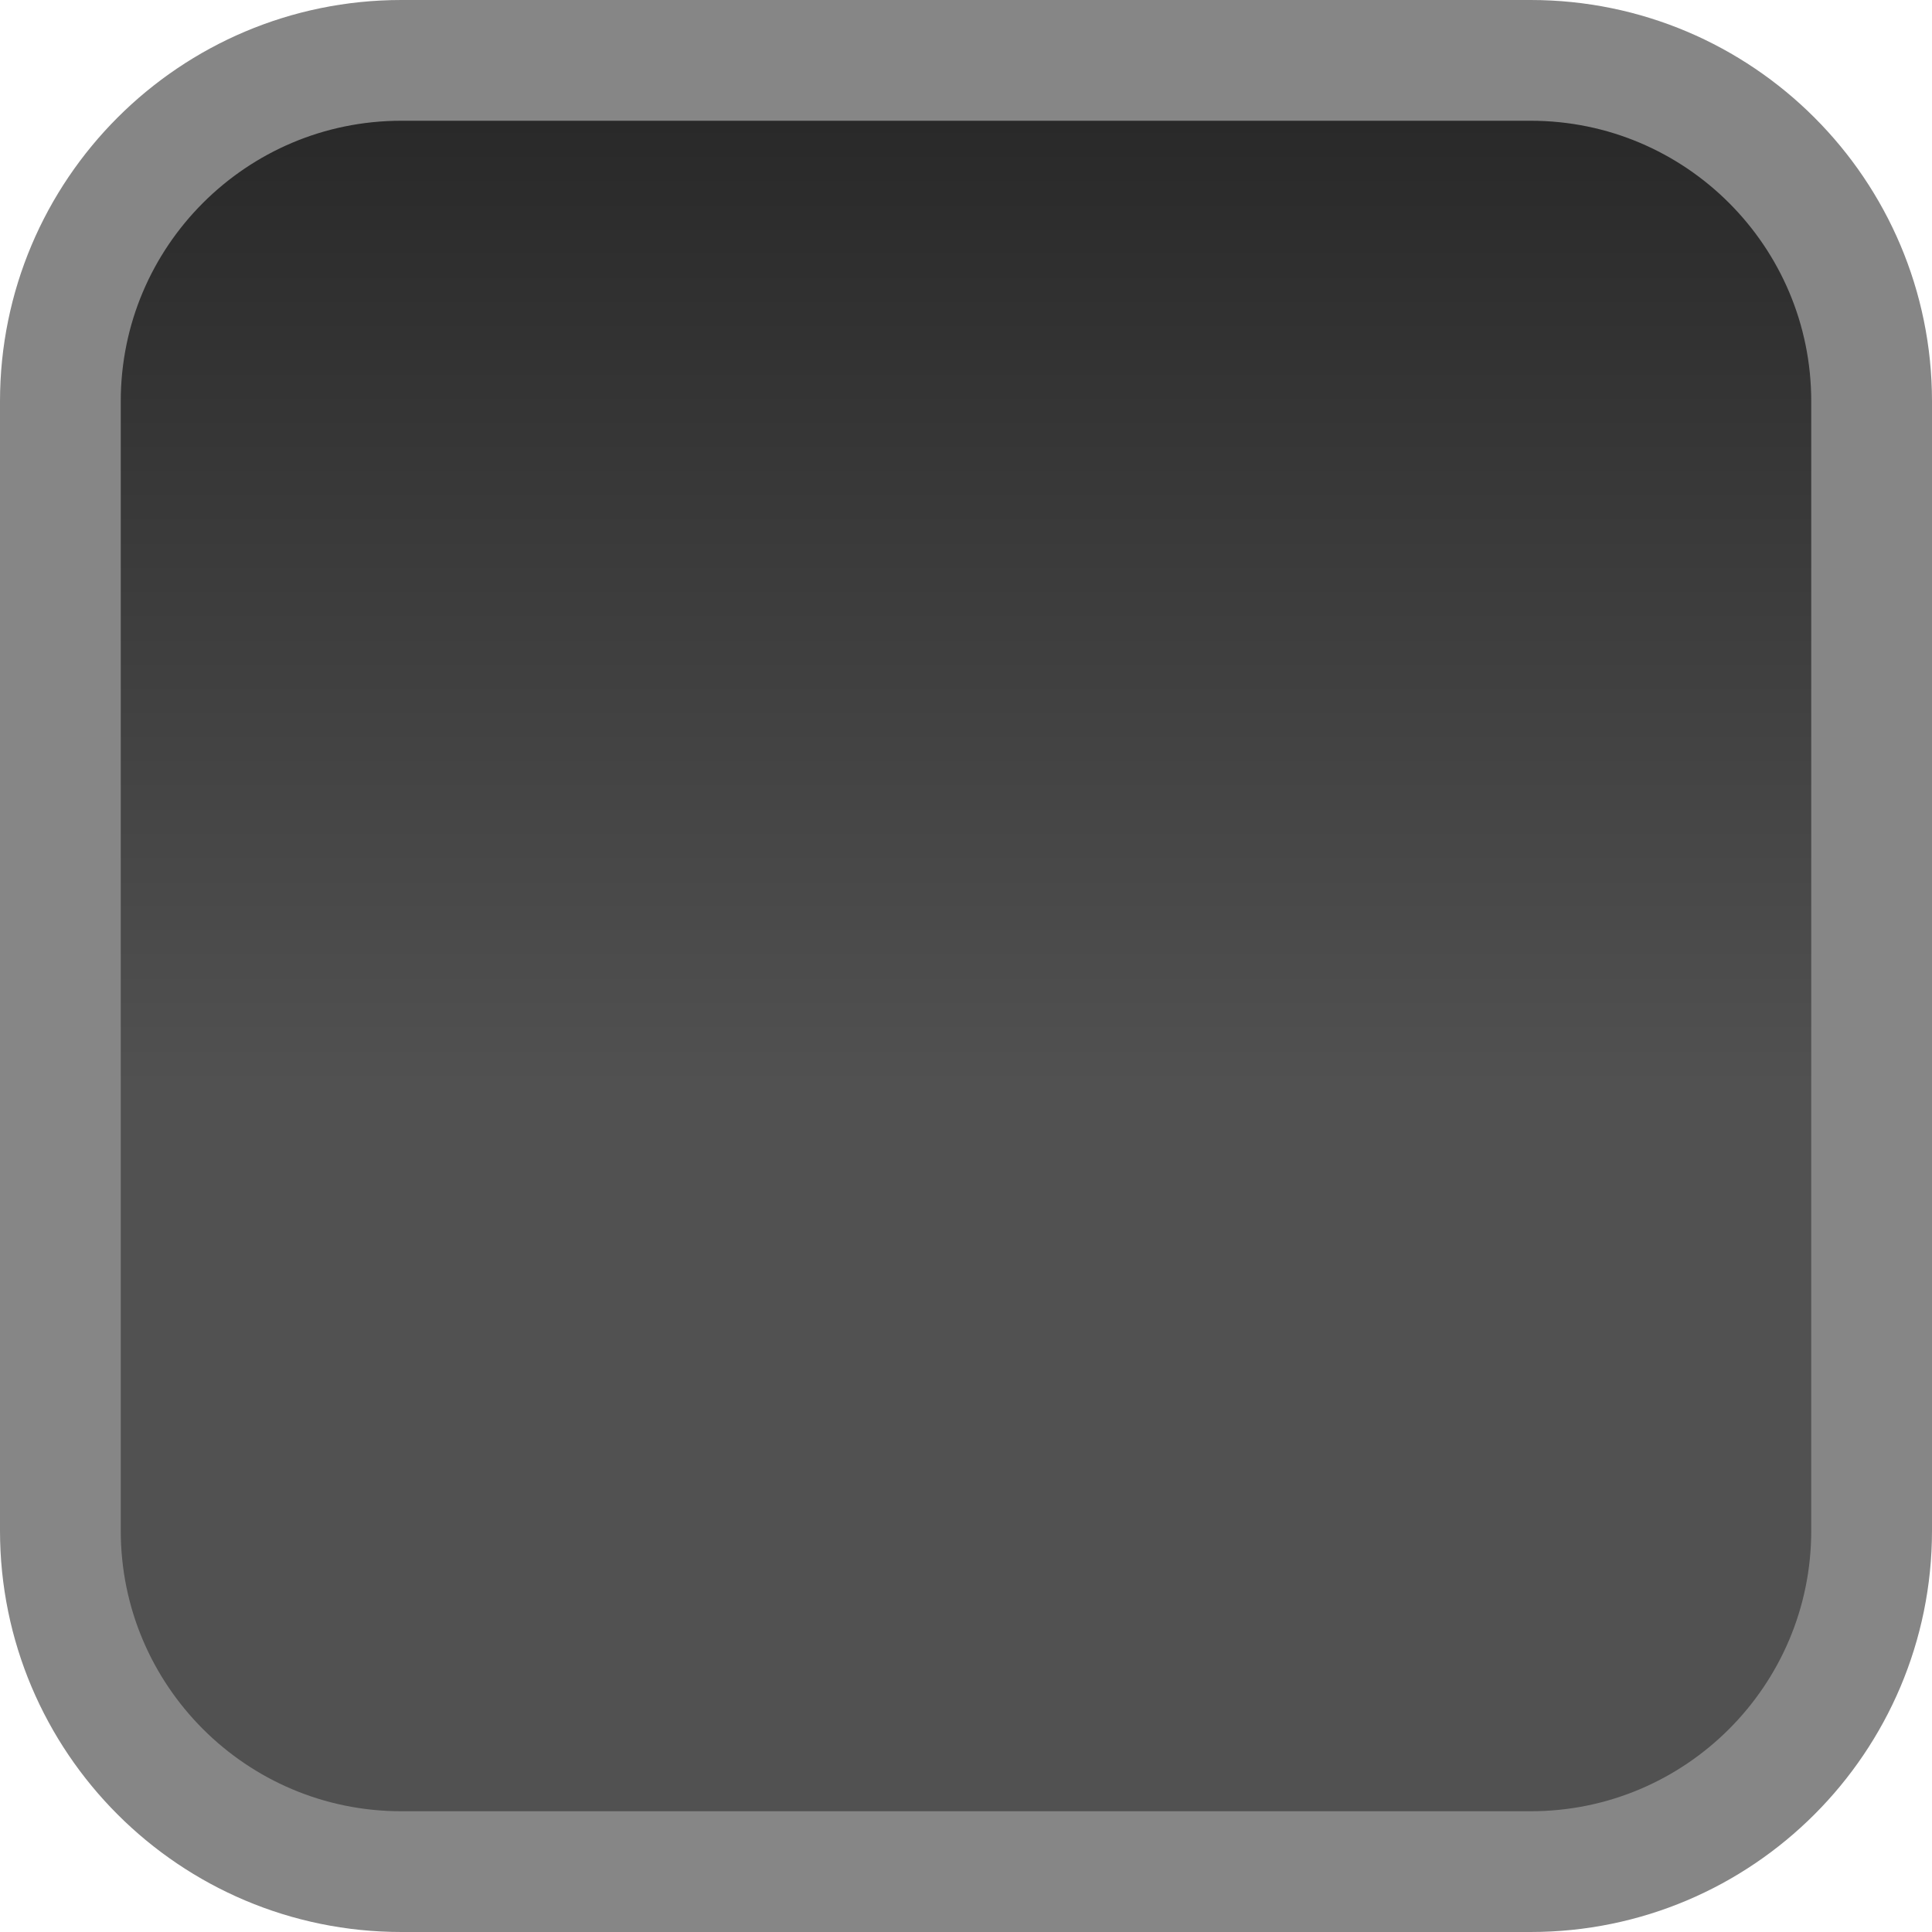
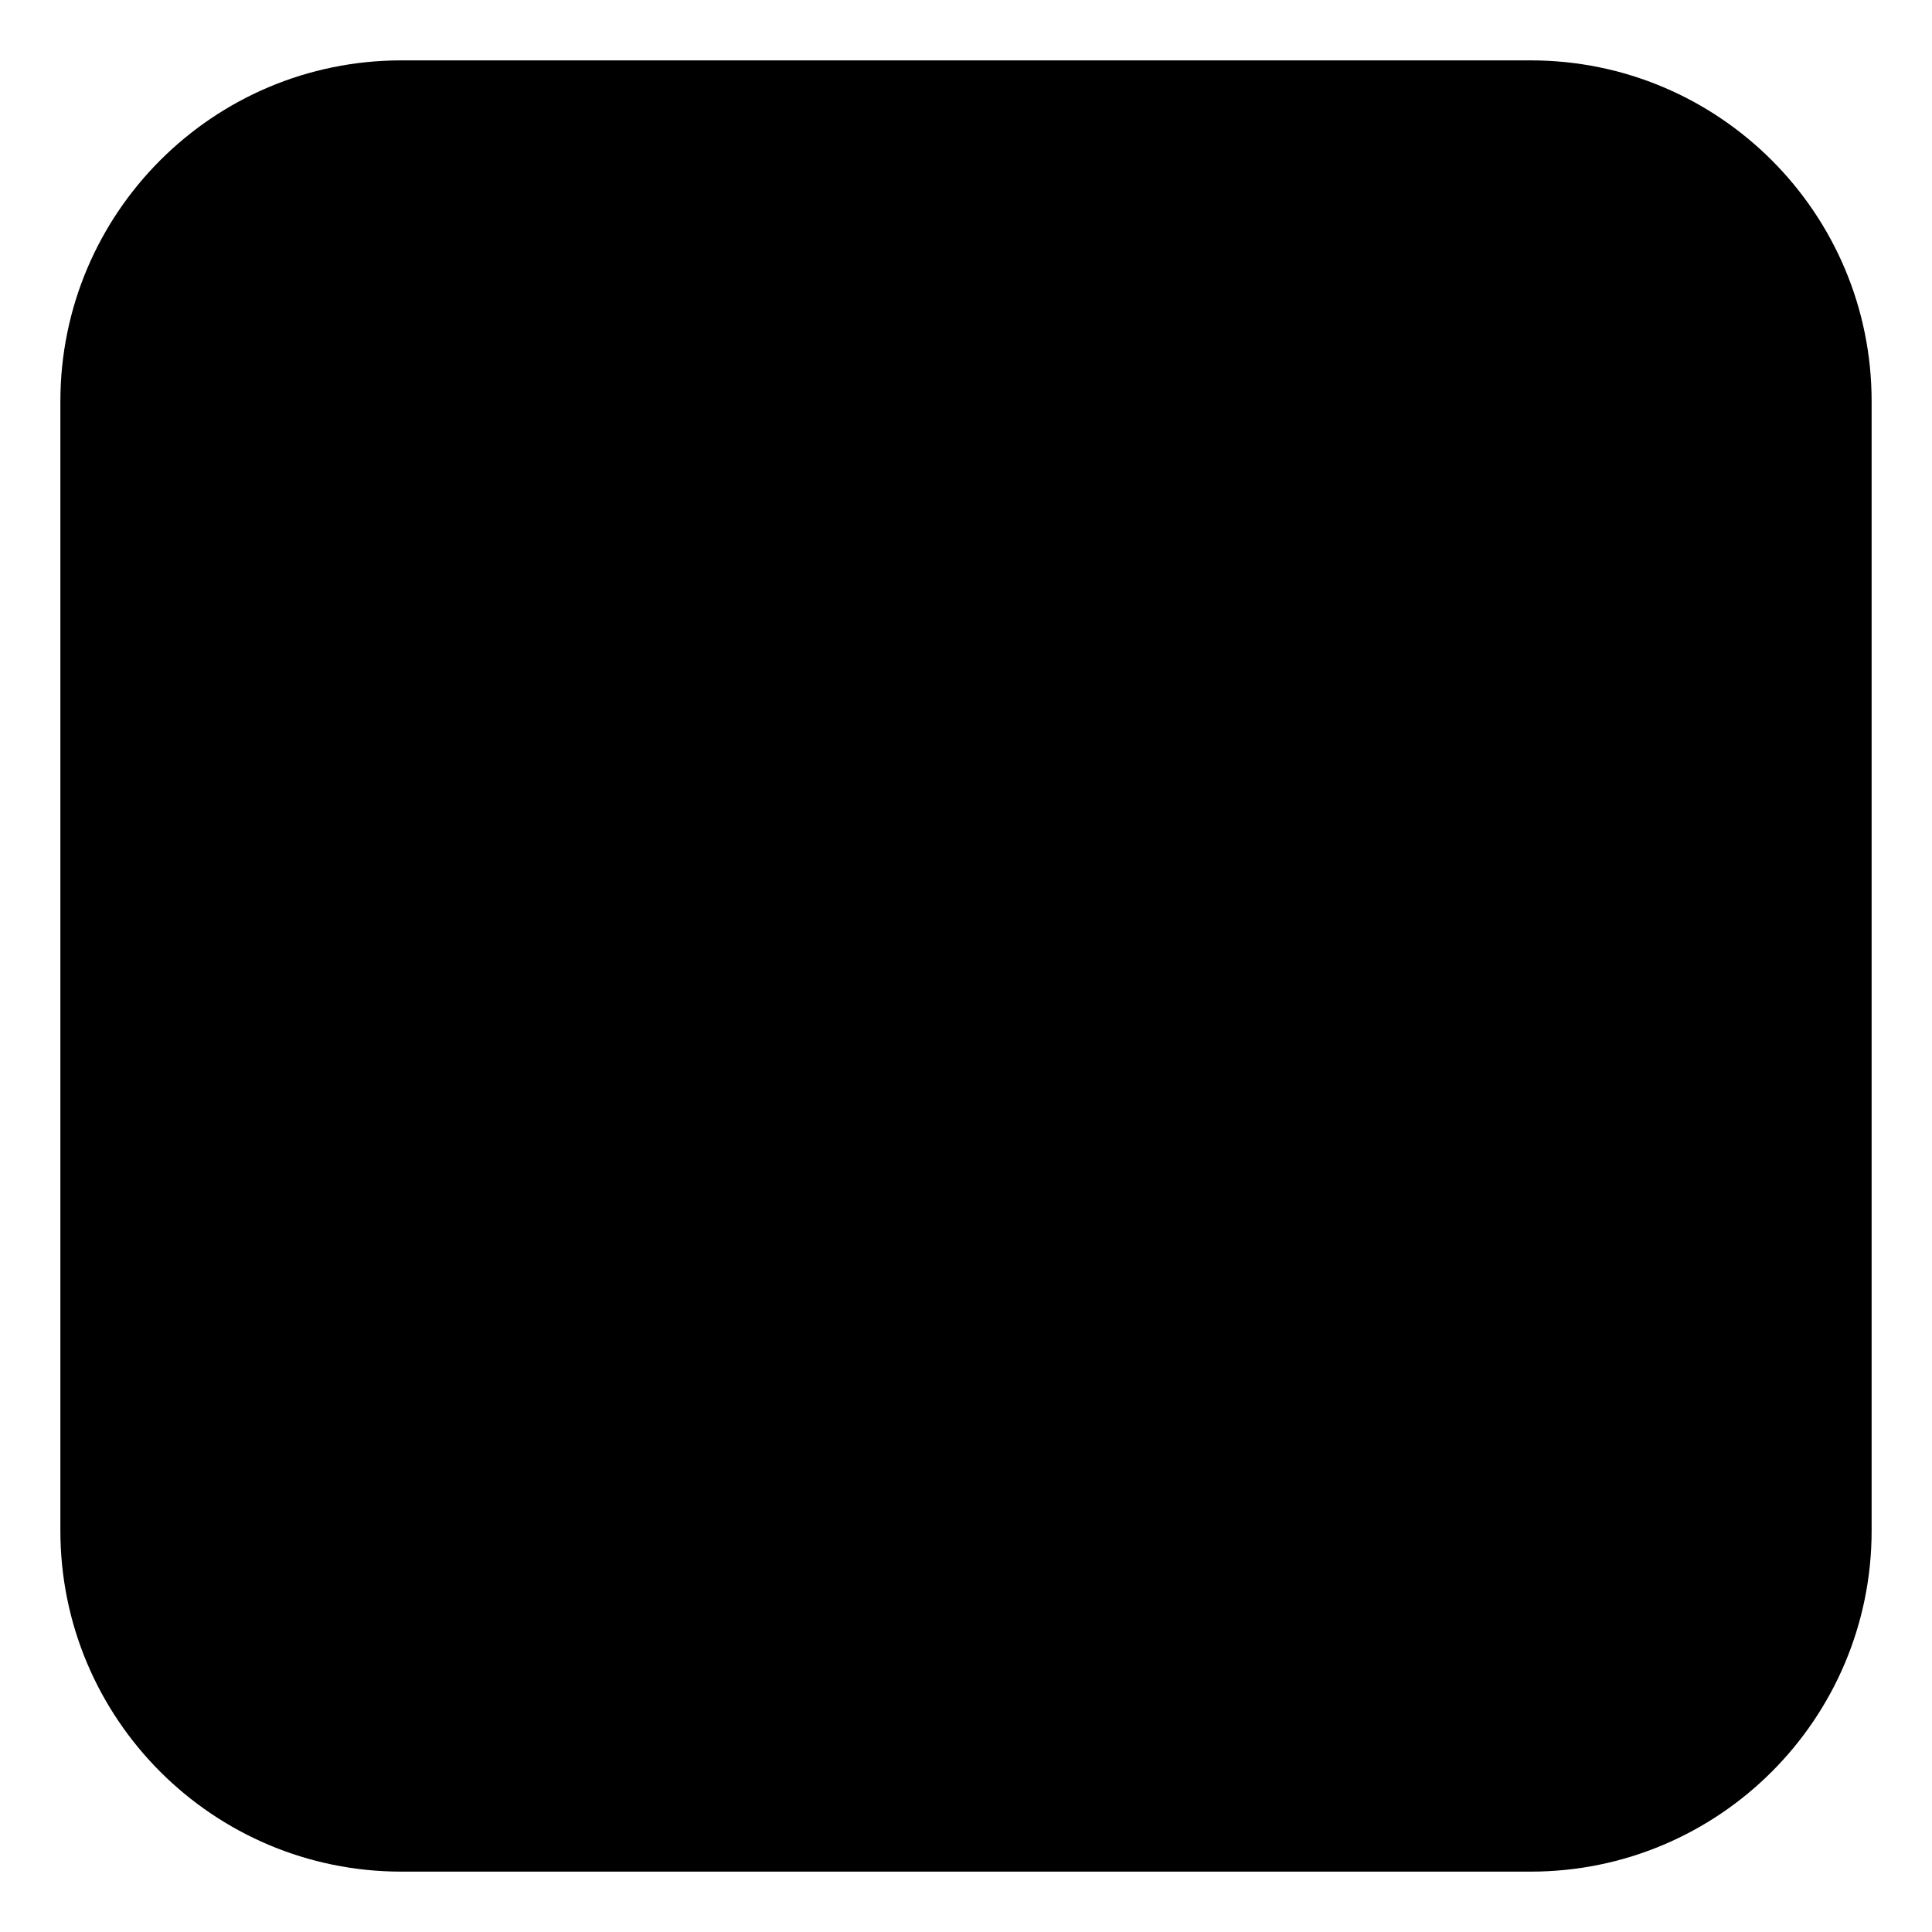
<svg xmlns="http://www.w3.org/2000/svg" xmlns:xlink="http://www.w3.org/1999/xlink" width="16" height="16" viewBox="0 0 16 16" id="svg2" version="1.1">
  <defs id="defs4">
    <linearGradient id="linearGradient4140">
-       <stop style="stop-color:#292929;stop-opacity:1" offset="0" id="stop4142" />
-       <stop style="stop-color:#515151;stop-opacity:1" offset="1" id="stop4144" />
+       <stop style="stop-color:#%MENU_BG%;stop-opacity:1" offset="0" id="stop4142" />
+       <stop style="stop-color:#%BG%;stop-opacity:1" offset="1" id="stop4144" />
    </linearGradient>
    <linearGradient xlink:href="#linearGradient4140" id="linearGradient4146" x1="8" y1="1037.362" x2="8" y2="1045.362" gradientUnits="userSpaceOnUse" />
  </defs>
  <g id="layer1" transform="translate(0,-1036.362)">
-     <rect style="fill:url(#linearGradient4146);fill-rule:evenodd;stroke:#868686;stroke-width:1;stroke-linecap:butt;stroke-linejoin:miter;stroke-miterlimit:4;stroke-dasharray:none;stroke-opacity:1;fill-opacity:1" id="rect3338" width="15" height="15" x="0.5" y="1036.862" rx="2.824" ry="2.824" />
+     <rect style="fill:url(#linearGradient4146);fill-rule:evenodd;stroke:#%MENU_FG%;stroke-width:1;stroke-linecap:butt;stroke-linejoin:miter;stroke-miterlimit:4;stroke-dasharray:none;stroke-opacity:1;fill-opacity:1" id="rect3338" width="15" height="15" x="0.5" y="1036.862" rx="2.824" ry="2.824" />
  </g>
</svg>
